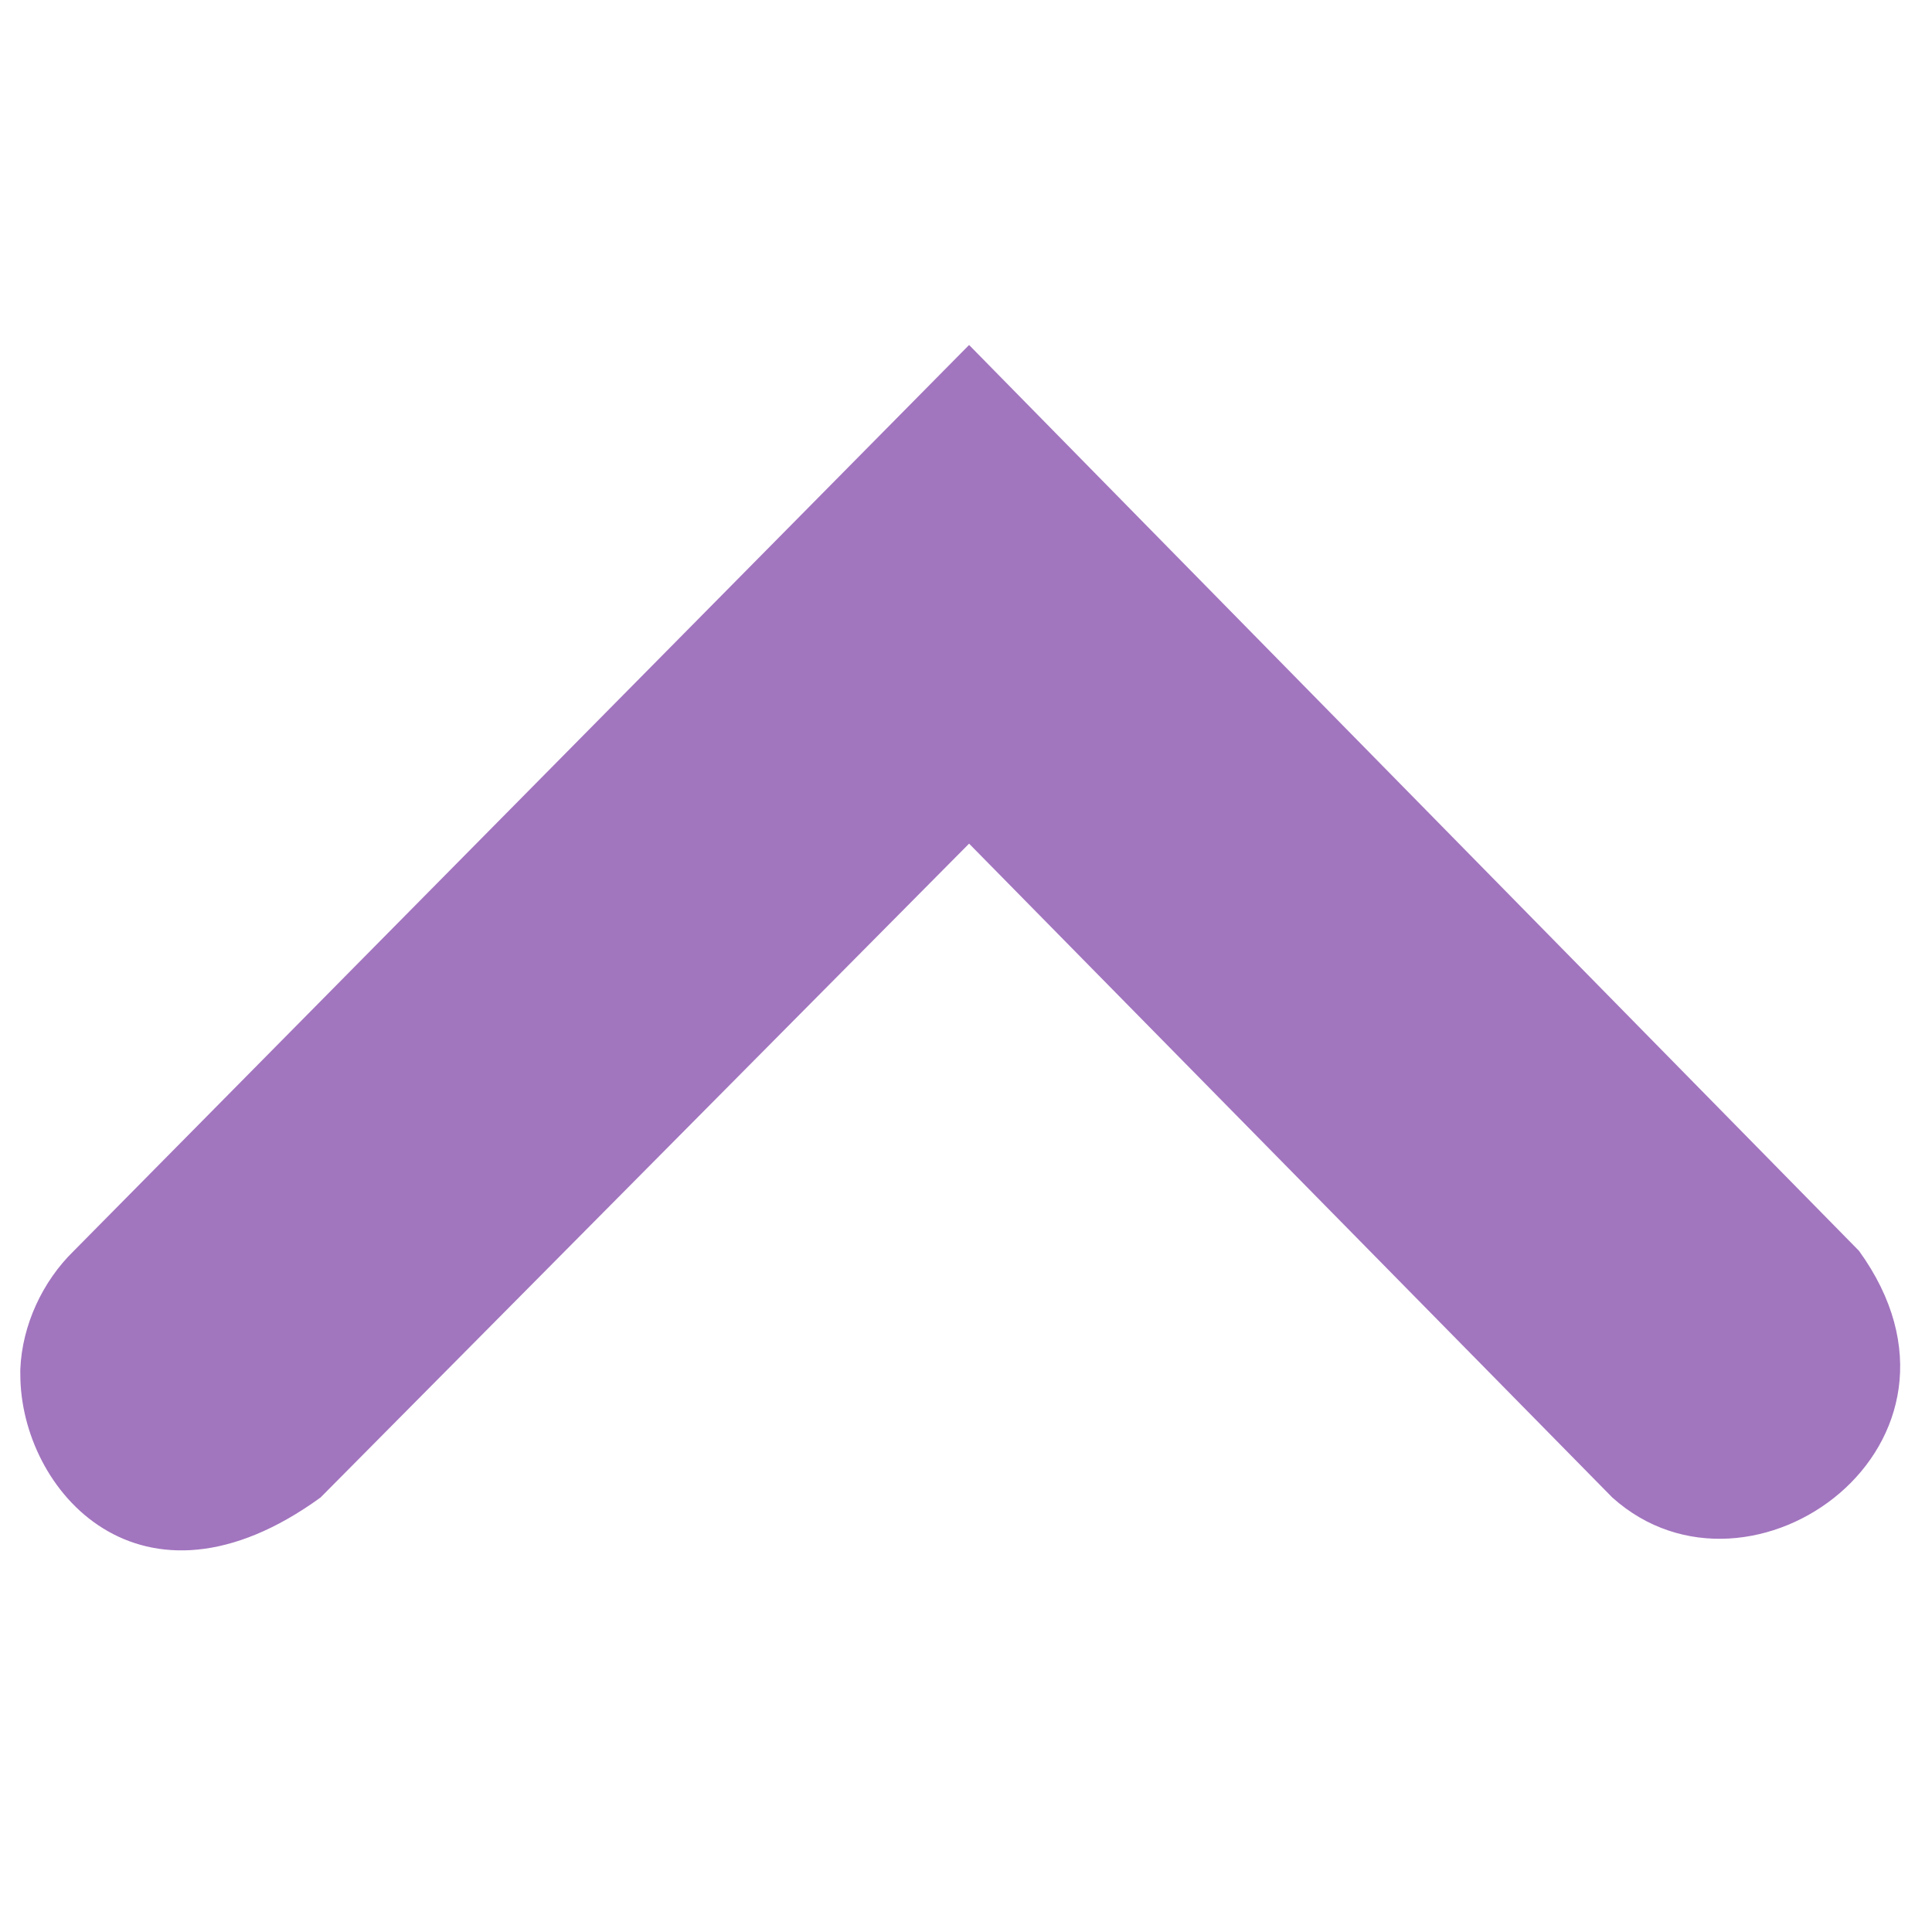
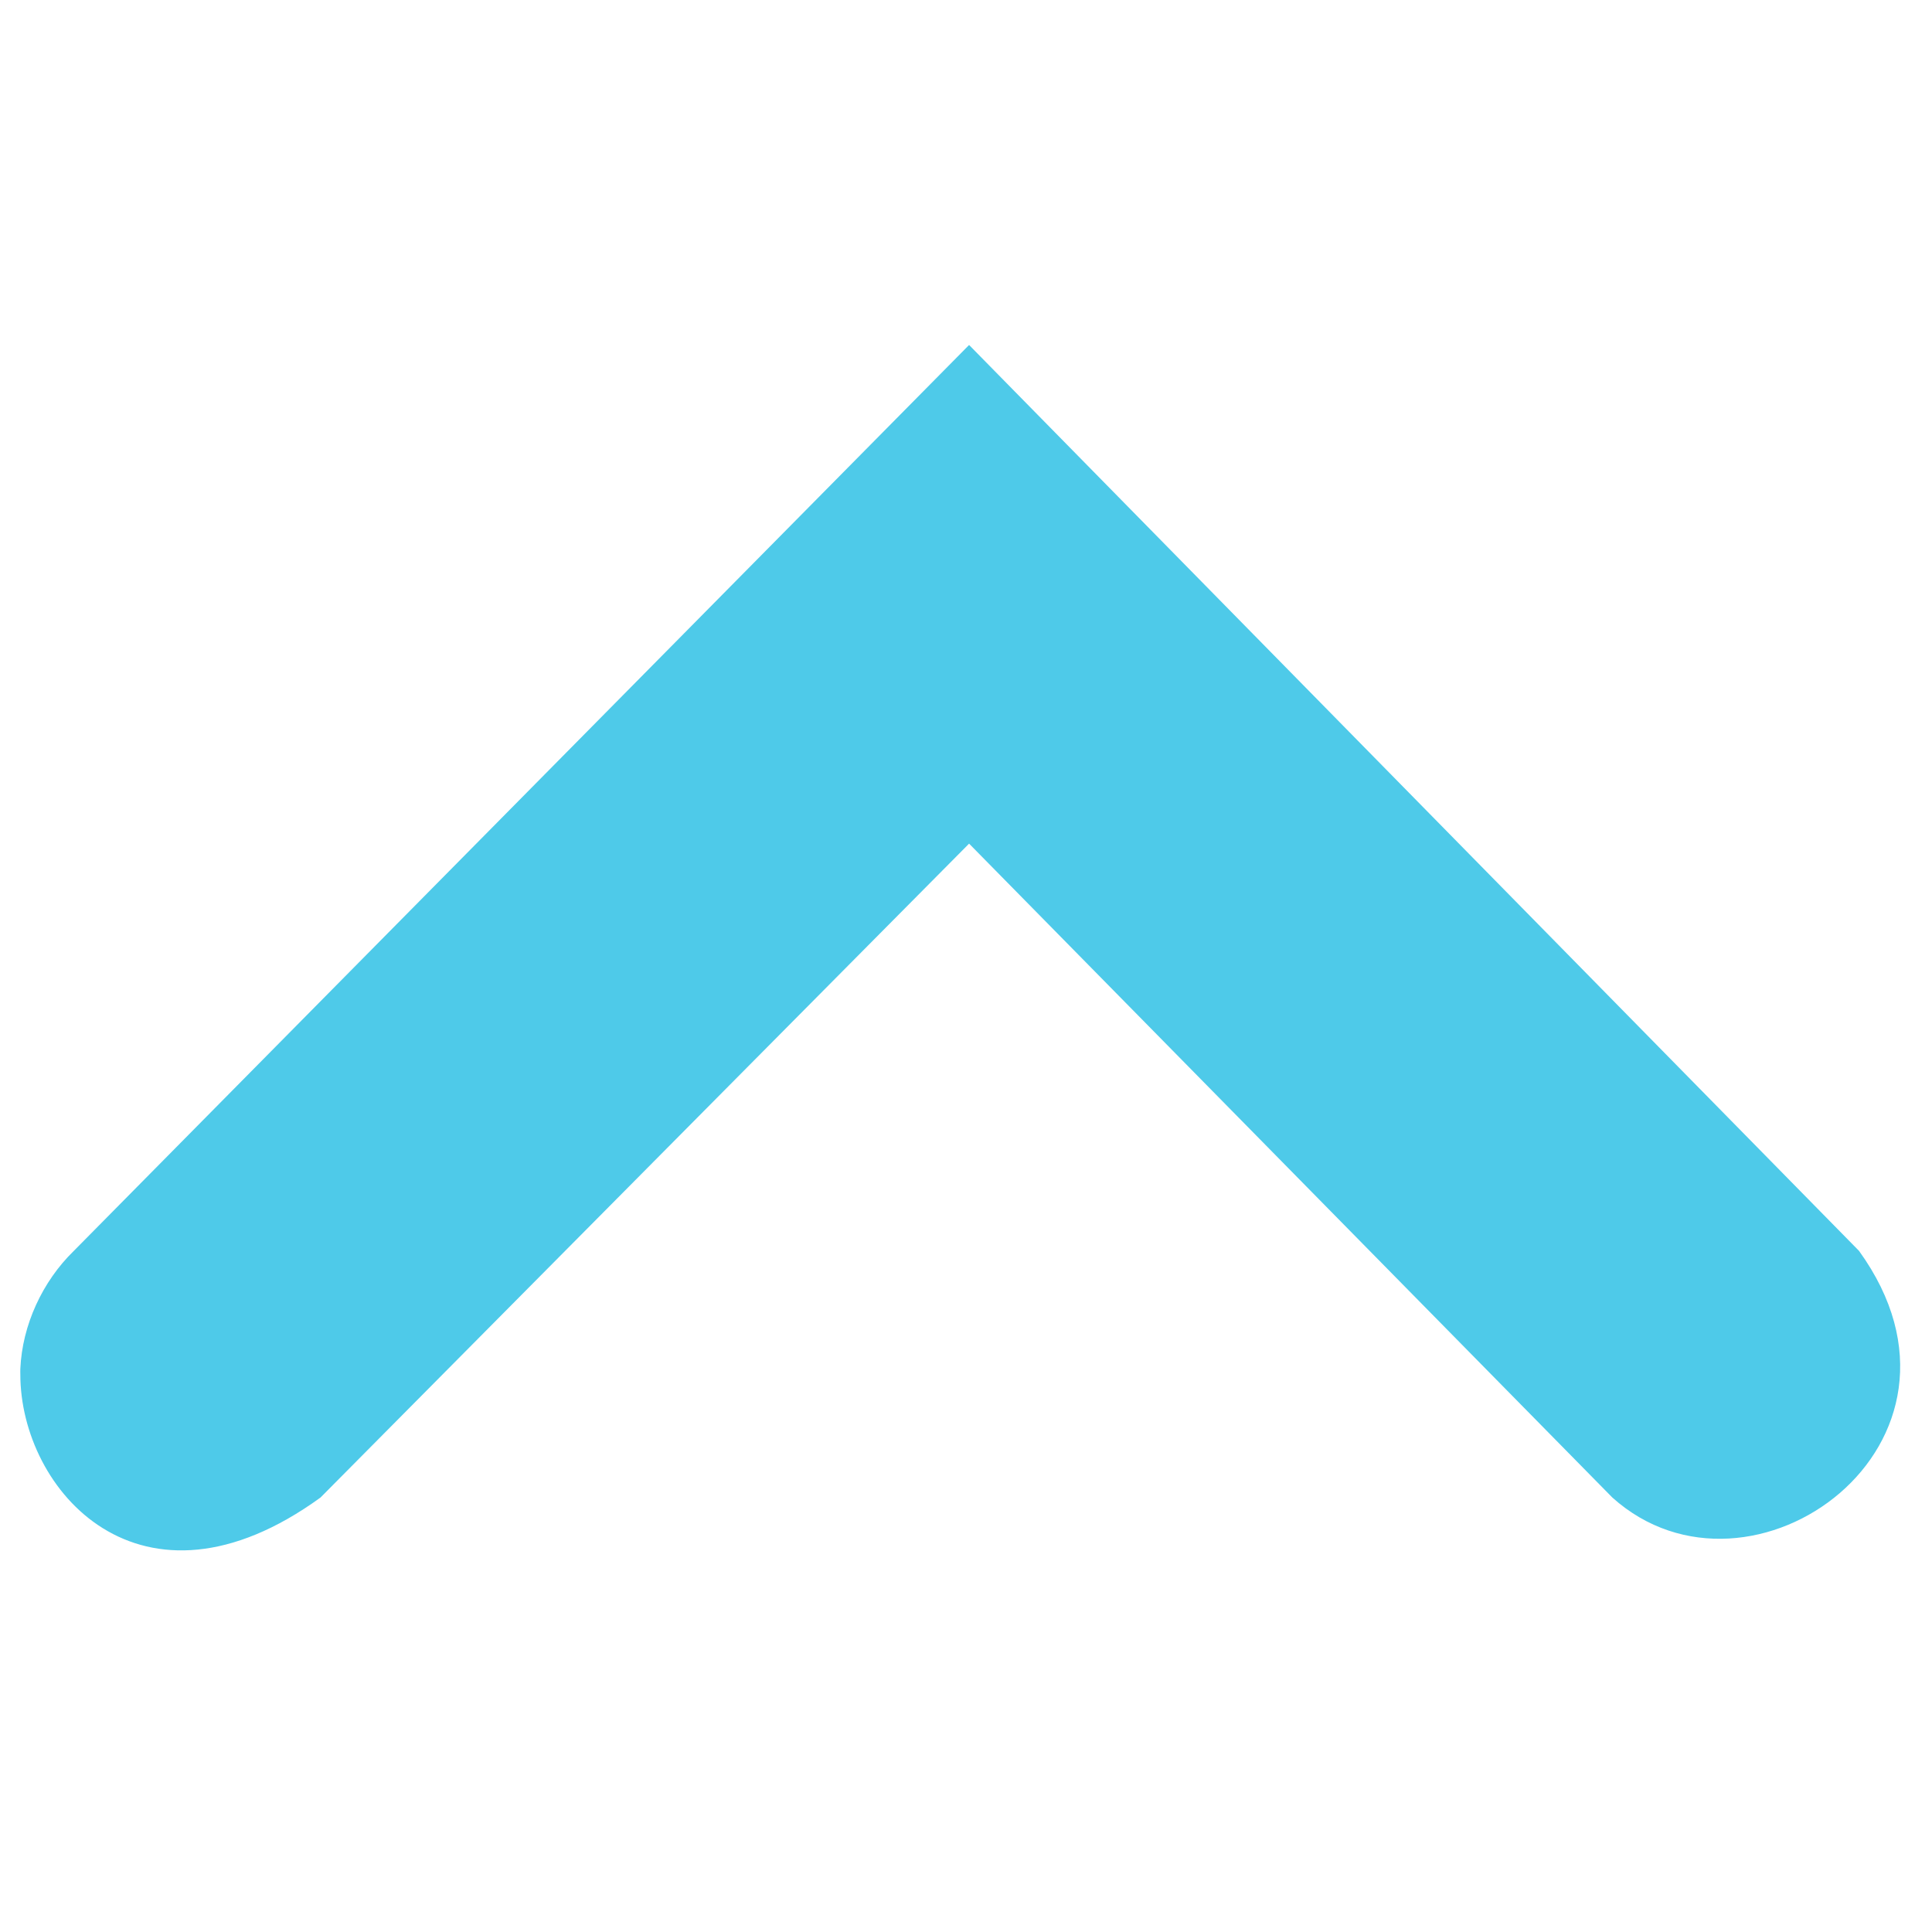
<svg xmlns="http://www.w3.org/2000/svg" width="256" height="256" id="svg2" version="1.1">
  <defs id="defs4" />
  <g id="layer1" transform="translate(0,-796.3622)">
-     <g id="g4184" transform="matrix(22.72913,0,0,22.72913,-42.76434,751.2256)" style="fill:#a275bf;fill-opacity:1">
-       <g style="display:inline;fill:#a275bf;fill-opacity:1" id="layer9" transform="translate(-200,-626)" />
-       <g id="layer10" transform="translate(-200,-626)" style="fill:#a275bf;fill-opacity:1" />
-       <g id="layer11" transform="translate(-200,-626)" style="fill:#a275bf;fill-opacity:1" />
-       <g id="layer12" transform="translate(-200,-626)" style="fill:#a275bf;fill-opacity:1">
-         <path style="font-size:medium;font-style:normal;font-variant:normal;font-weight:normal;font-stretch:normal;text-indent:0;text-align:start;text-decoration:none;line-height:normal;letter-spacing:normal;word-spacing:normal;text-transform:none;direction:ltr;block-progression:tb;writing-mode:lr-tb;text-anchor:start;color:#bebebe;fill:#a275bf;fill-opacity:1;fill-rule:nonzero;stroke:none;stroke-width:1.781;marker:none;visibility:visible;display:inline;overflow:visible;enable-background:new;font-family:Andale Mono;-inkscape-font-specification:Andale Mono" id="path10839-9-9-8-1" d="m 202,635.997 c -1.2e-4,-0.01 -4.6e-4,-0.021 0,-0.031 0.011,-0.255 0.129,-0.51 0.312,-0.688 l 5.219,-5.281 5.188,5.281 c 0.812,1.123 -0.631,2.163 -1.438,1.438 l -3.75,-3.812 -3.781,3.812 c -1.048,0.76 -1.751,-0.042 -1.75,-0.719 z" />
+     <g id="g4184" transform="matrix(22.72913,0,0,22.72913,-42.76434,751.2256)" style="fill:#4ecae9;fill-opacity:1">
+       <g style="display:inline;fill:#4ecae9;fill-opacity:1" id="layer9" transform="translate(-200,-626)" />
+       <g id="layer10" transform="translate(-200,-626)" style="fill:#4ecae9;fill-opacity:1" />
+       <g id="layer11" transform="translate(-200,-626)" style="fill:#4ecae9;fill-opacity:1" />
+       <g id="layer12" transform="translate(-200,-626)" style="fill:#4ecae9;fill-opacity:1">
+         <path style="font-size:medium;font-style:normal;font-variant:normal;font-weight:normal;font-stretch:normal;text-indent:0;text-align:start;text-decoration:none;line-height:normal;letter-spacing:normal;word-spacing:normal;text-transform:none;direction:ltr;block-progression:tb;writing-mode:lr-tb;text-anchor:start;color:#bebebe;fill:#4ecae9;fill-opacity:1;fill-rule:nonzero;stroke:none;stroke-width:1.781;marker:none;visibility:visible;display:inline;overflow:visible;enable-background:new;font-family:Andale Mono;-inkscape-font-specification:Andale Mono" id="path10839-9-9-8-1" d="m 202,635.997 c -1.2e-4,-0.01 -4.6e-4,-0.021 0,-0.031 0.011,-0.255 0.129,-0.51 0.312,-0.688 l 5.219,-5.281 5.188,5.281 c 0.812,1.123 -0.631,2.163 -1.438,1.438 l -3.75,-3.812 -3.781,3.812 c -1.048,0.76 -1.751,-0.042 -1.75,-0.719 z" />
      </g>
-       <g id="layer13" transform="translate(-200,-626)" style="fill:#a275bf;fill-opacity:1" />
-       <g id="layer14" transform="translate(-200,-626)" style="fill:#a275bf;fill-opacity:1" />
-       <g style="display:inline;fill:#a275bf;fill-opacity:1" id="layer15" transform="translate(-200,-626)" />
-       <g style="display:inline;fill:#a275bf;fill-opacity:1" id="g4953" transform="translate(-200,-626)" />
+       <g id="layer13" transform="translate(-200,-626)" style="fill:#4ecae9;fill-opacity:1" />
+       <g id="layer14" transform="translate(-200,-626)" style="fill:#4ecae9;fill-opacity:1" />
+       <g style="display:inline;fill:#4ecae9;fill-opacity:1" id="layer15" transform="translate(-200,-626)" />
+       <g style="display:inline;fill:#4ecae9;fill-opacity:1" id="g4953" transform="translate(-200,-626)" />
    </g>
  </g>
</svg>
